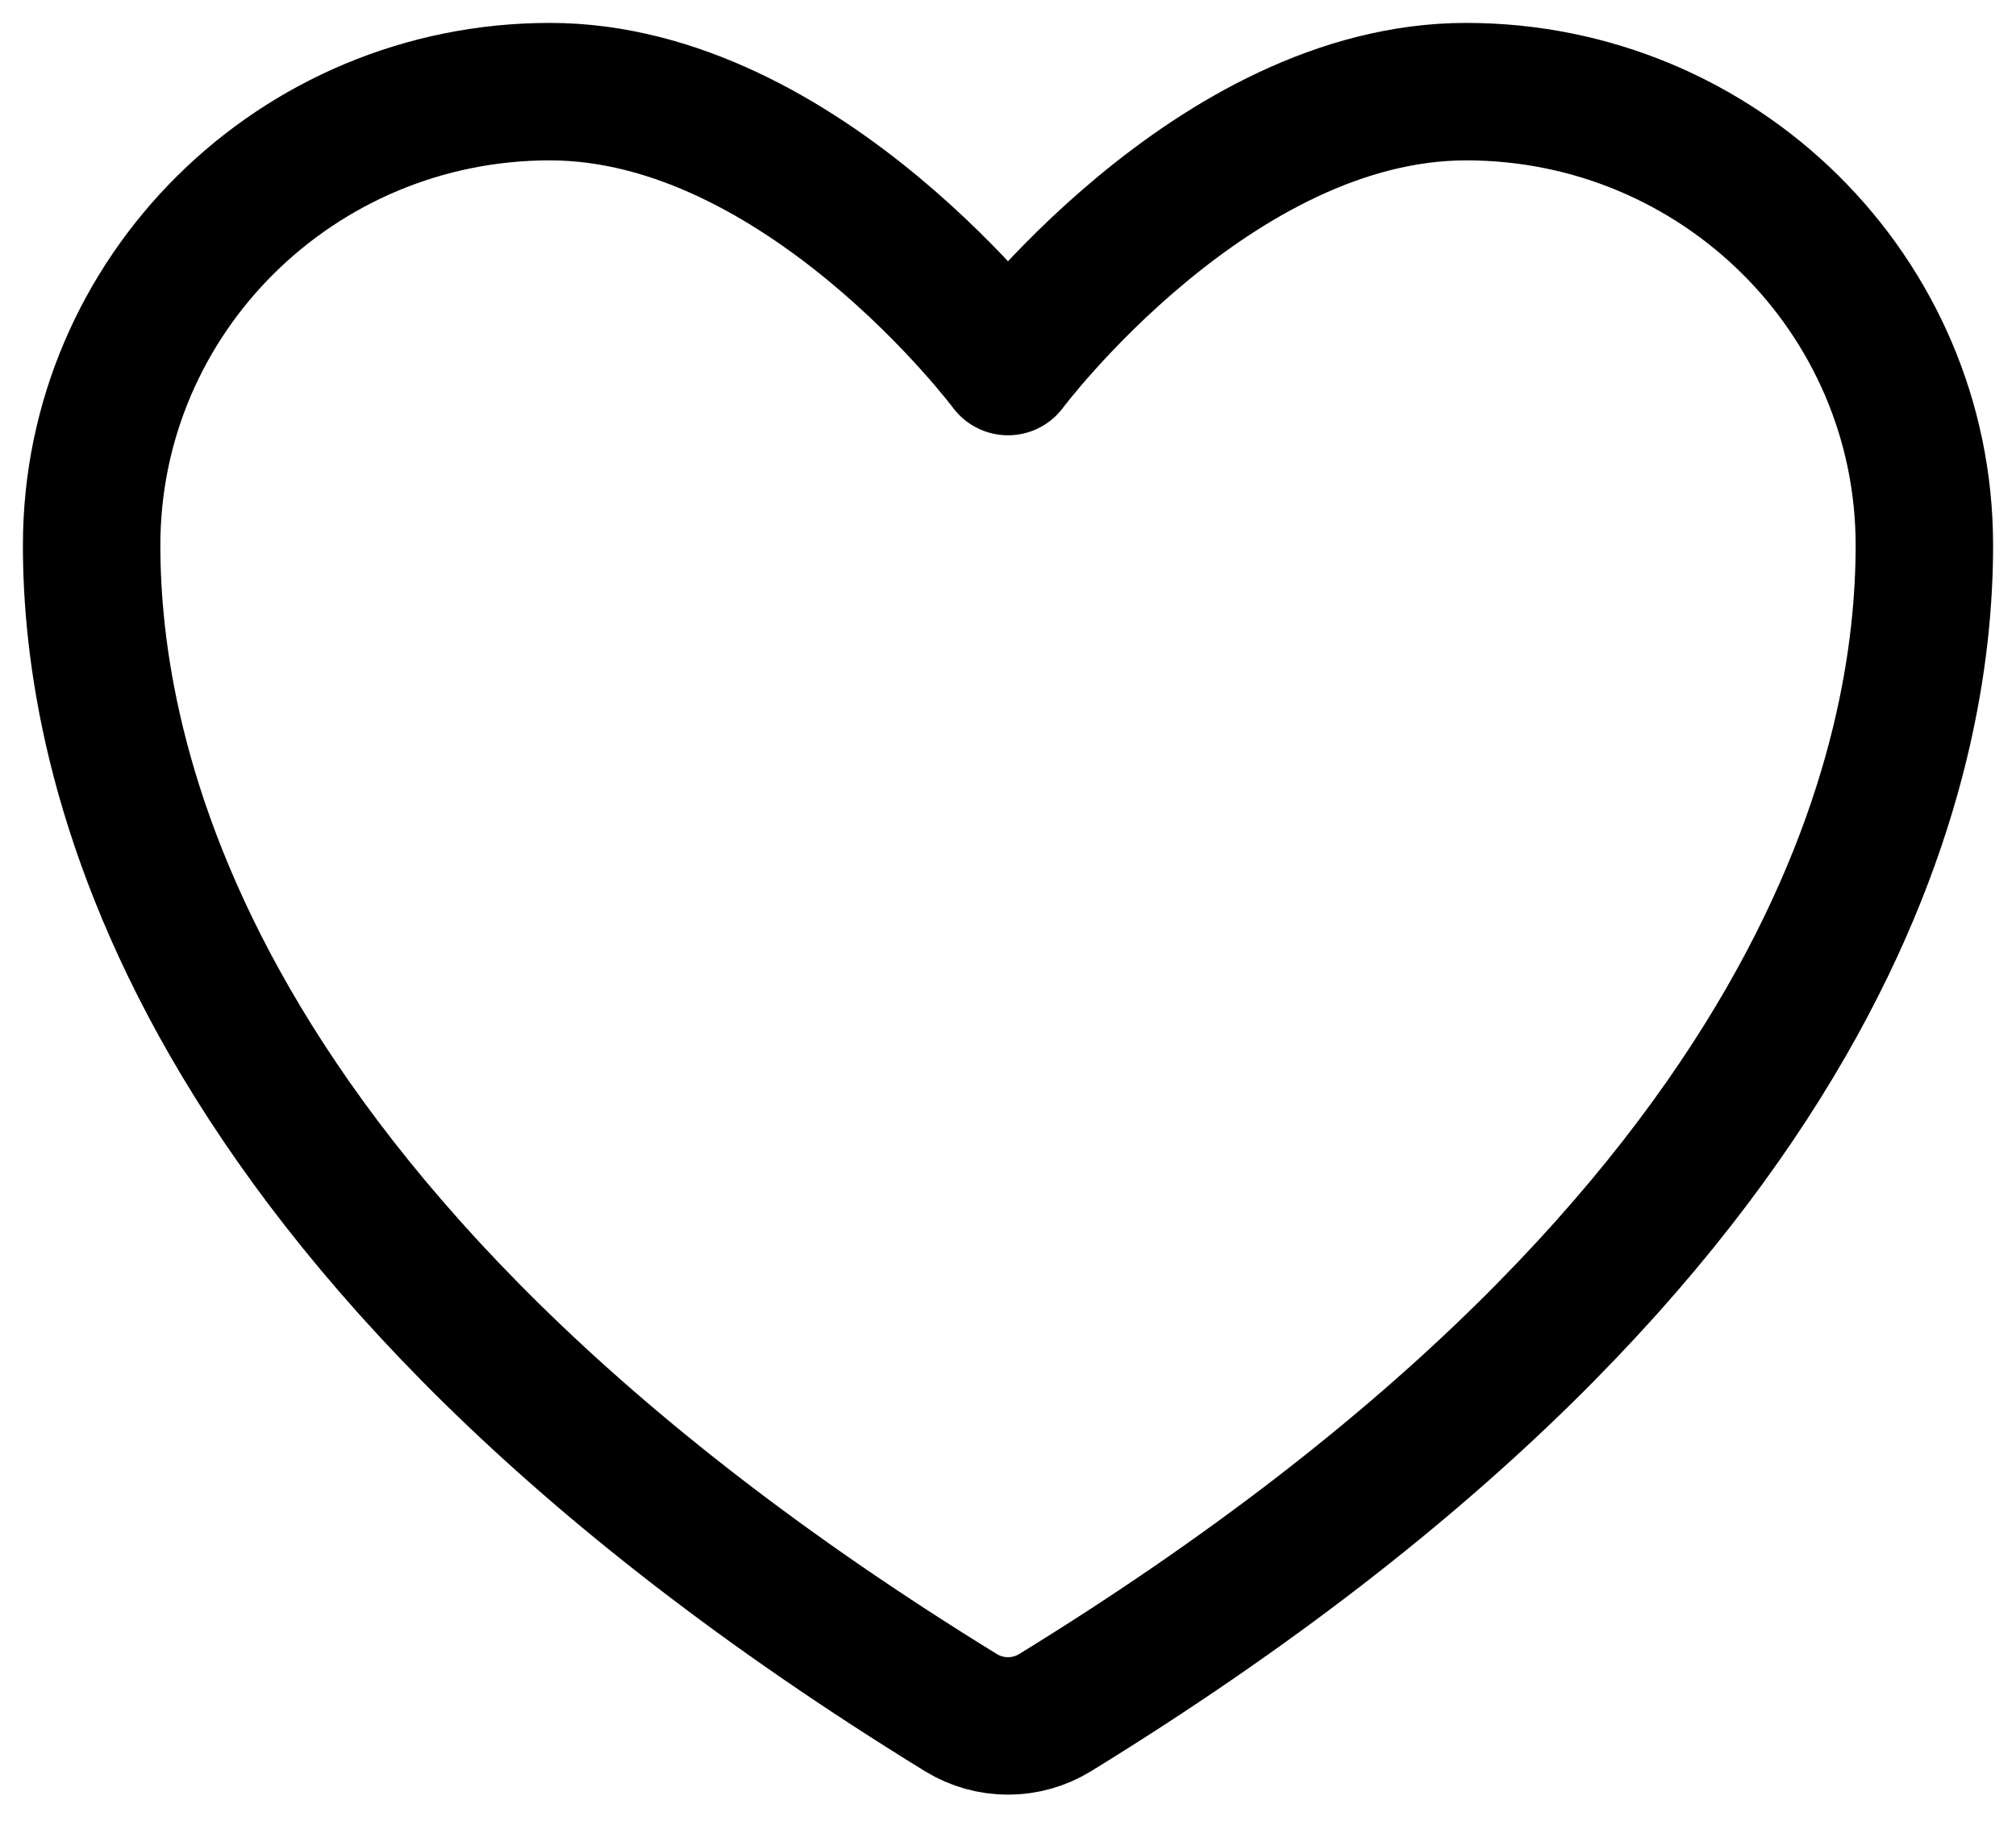
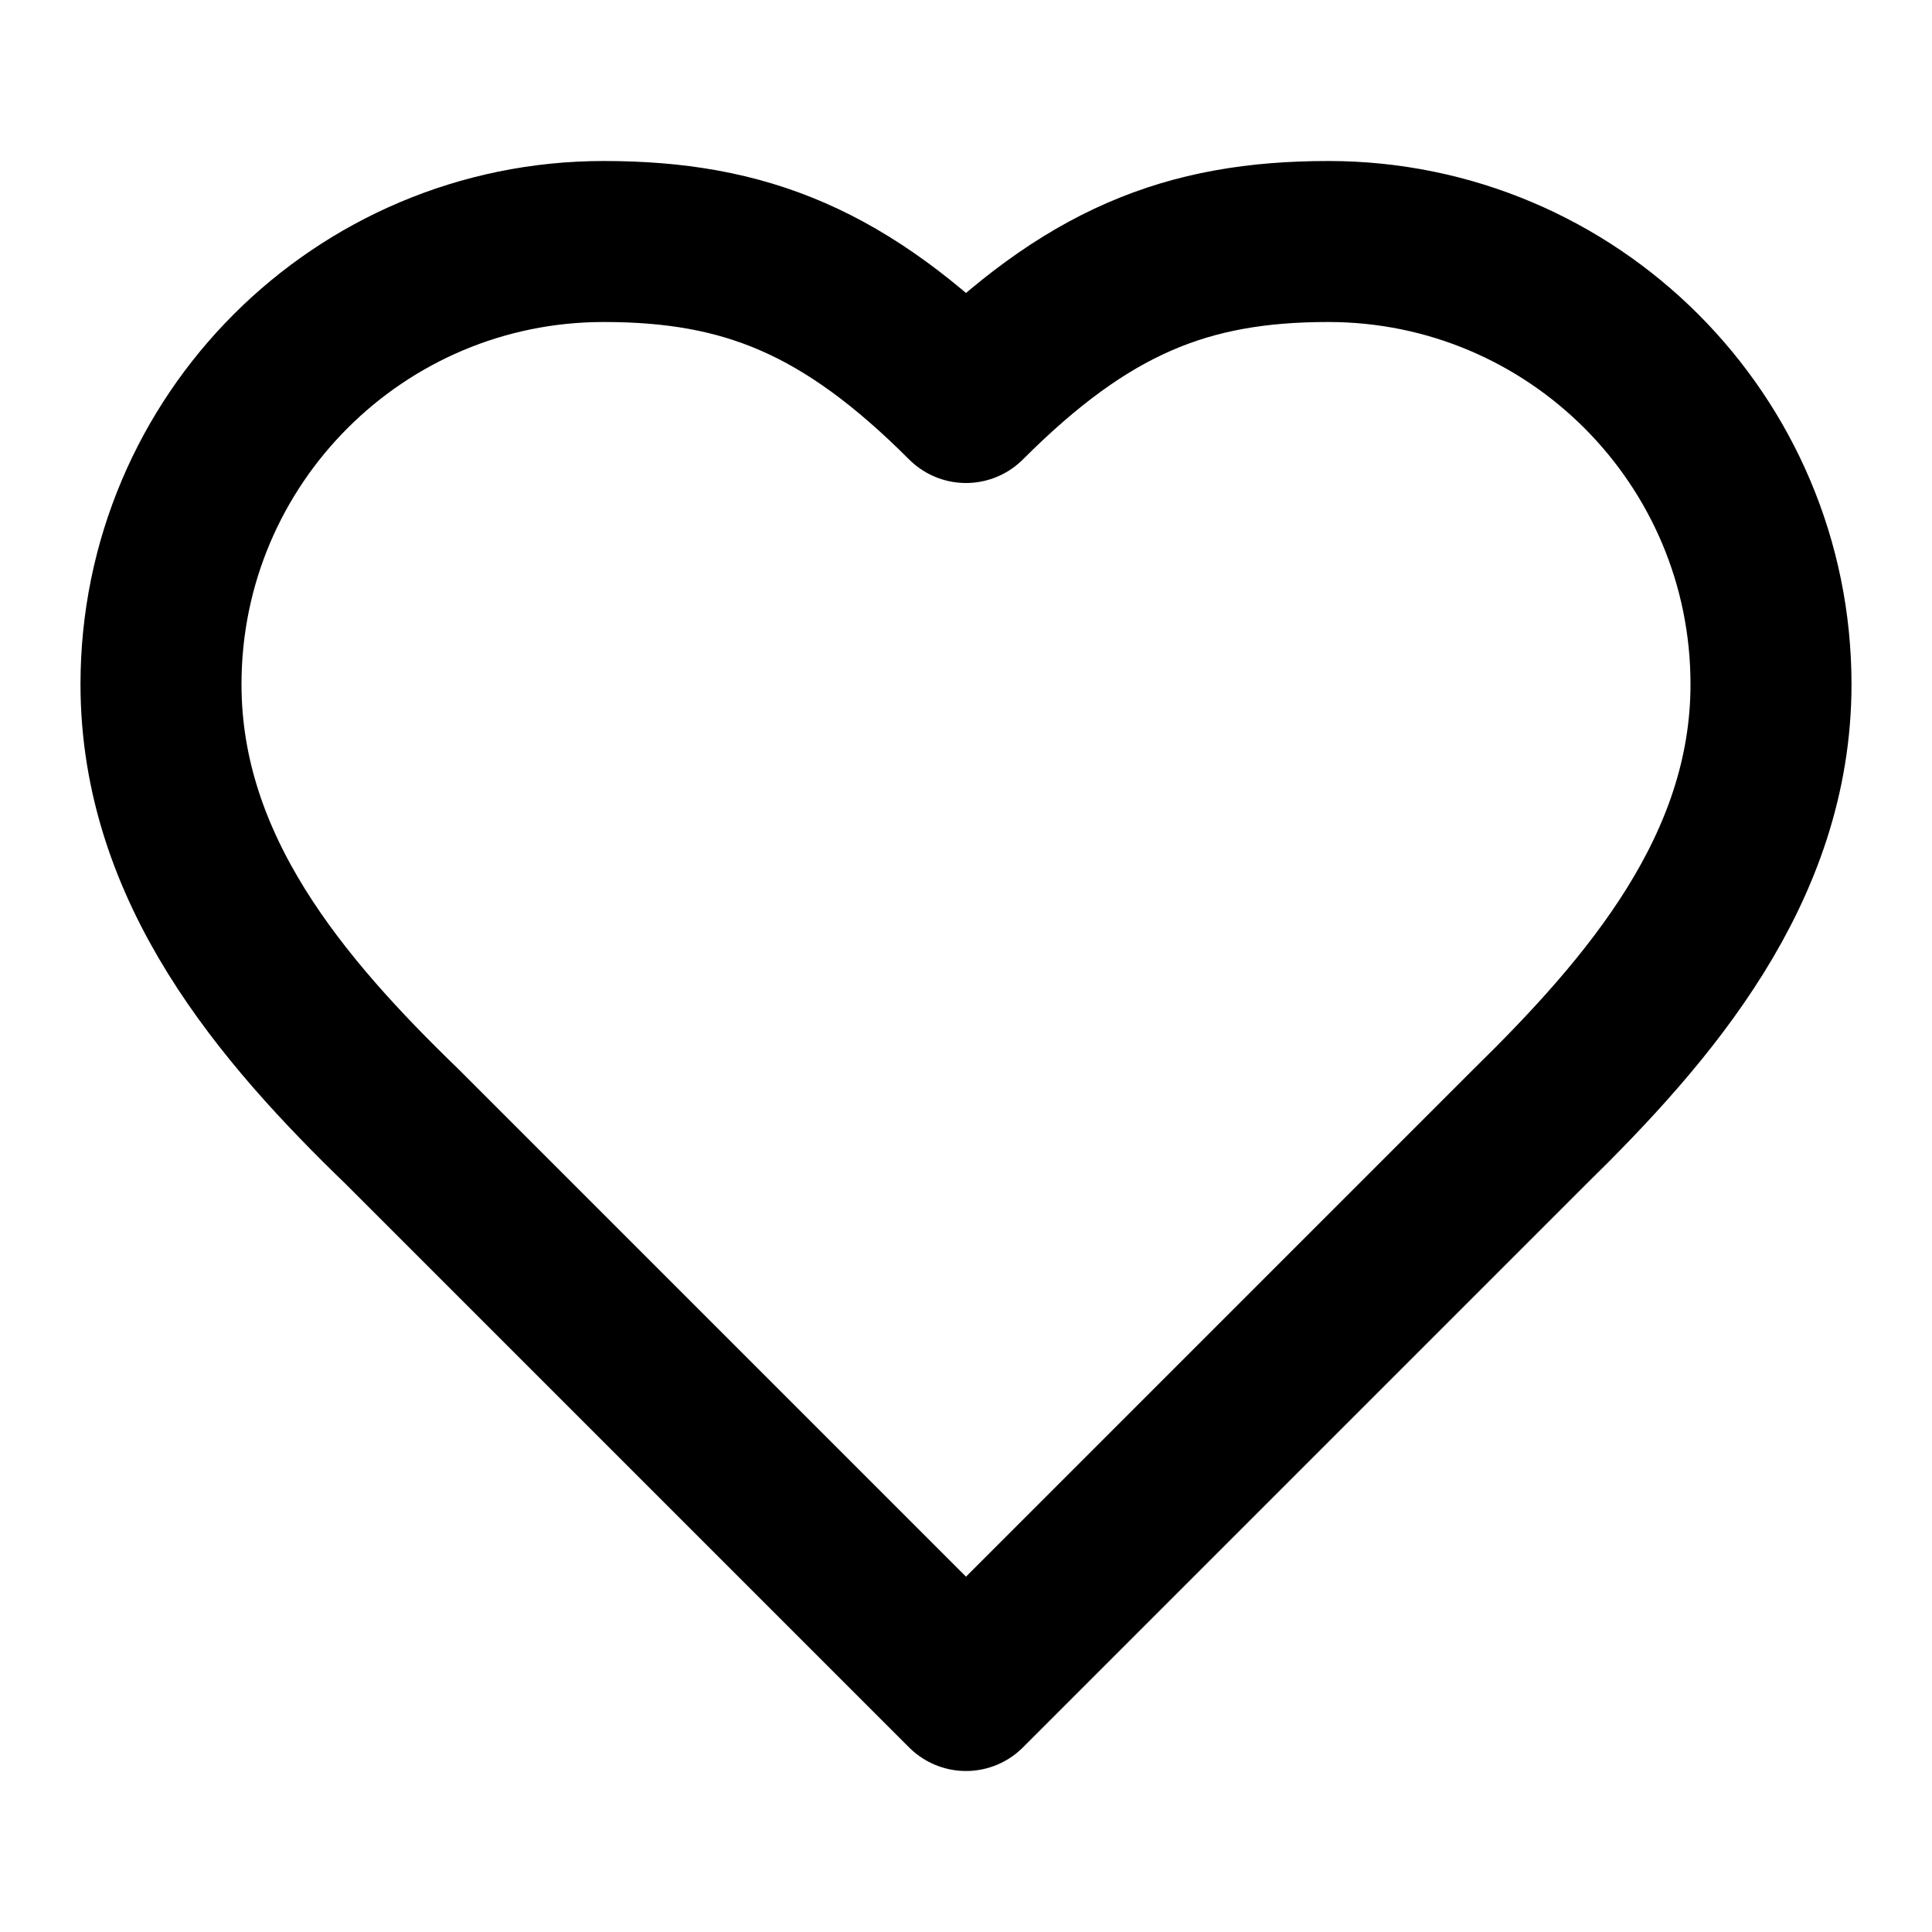
- <svg xmlns="http://www.w3.org/2000/svg" width="22" height="20" viewBox="0 0 22 20" fill="none">
-   <path d="M6 1C3.239 1 1 3.216 1 5.95C1 8.157 1.875 13.395 10.488 18.69C10.642 18.784 10.819 18.834 11 18.834C11.181 18.834 11.358 18.784 11.512 18.69C20.125 13.395 21 8.157 21 5.95C21 3.216 18.761 1 16 1C13.239 1 11 4 11 4C11 4 8.761 1 6 1Z" stroke="black" stroke-width="1.5" stroke-linecap="round" stroke-linejoin="round" />
+ <svg xmlns="http://www.w3.org/2000/svg" width="24" height="24" viewBox="0 0 24 24" fill="none" stroke="currentColor" stroke-width="2" stroke-linecap="round" stroke-linejoin="round" class="lucide lucide-heart">
+   <path d="M19 14c1.49-1.46 3-3.21 3-5.5A5.5 5.5 0 0 0 16.5 3c-1.76 0-3 .5-4.5 2-1.5-1.5-2.74-2-4.5-2A5.5 5.5 0 0 0 2 8.5c0 2.3 1.5 4.05 3 5.5l7 7Z" />
</svg>
